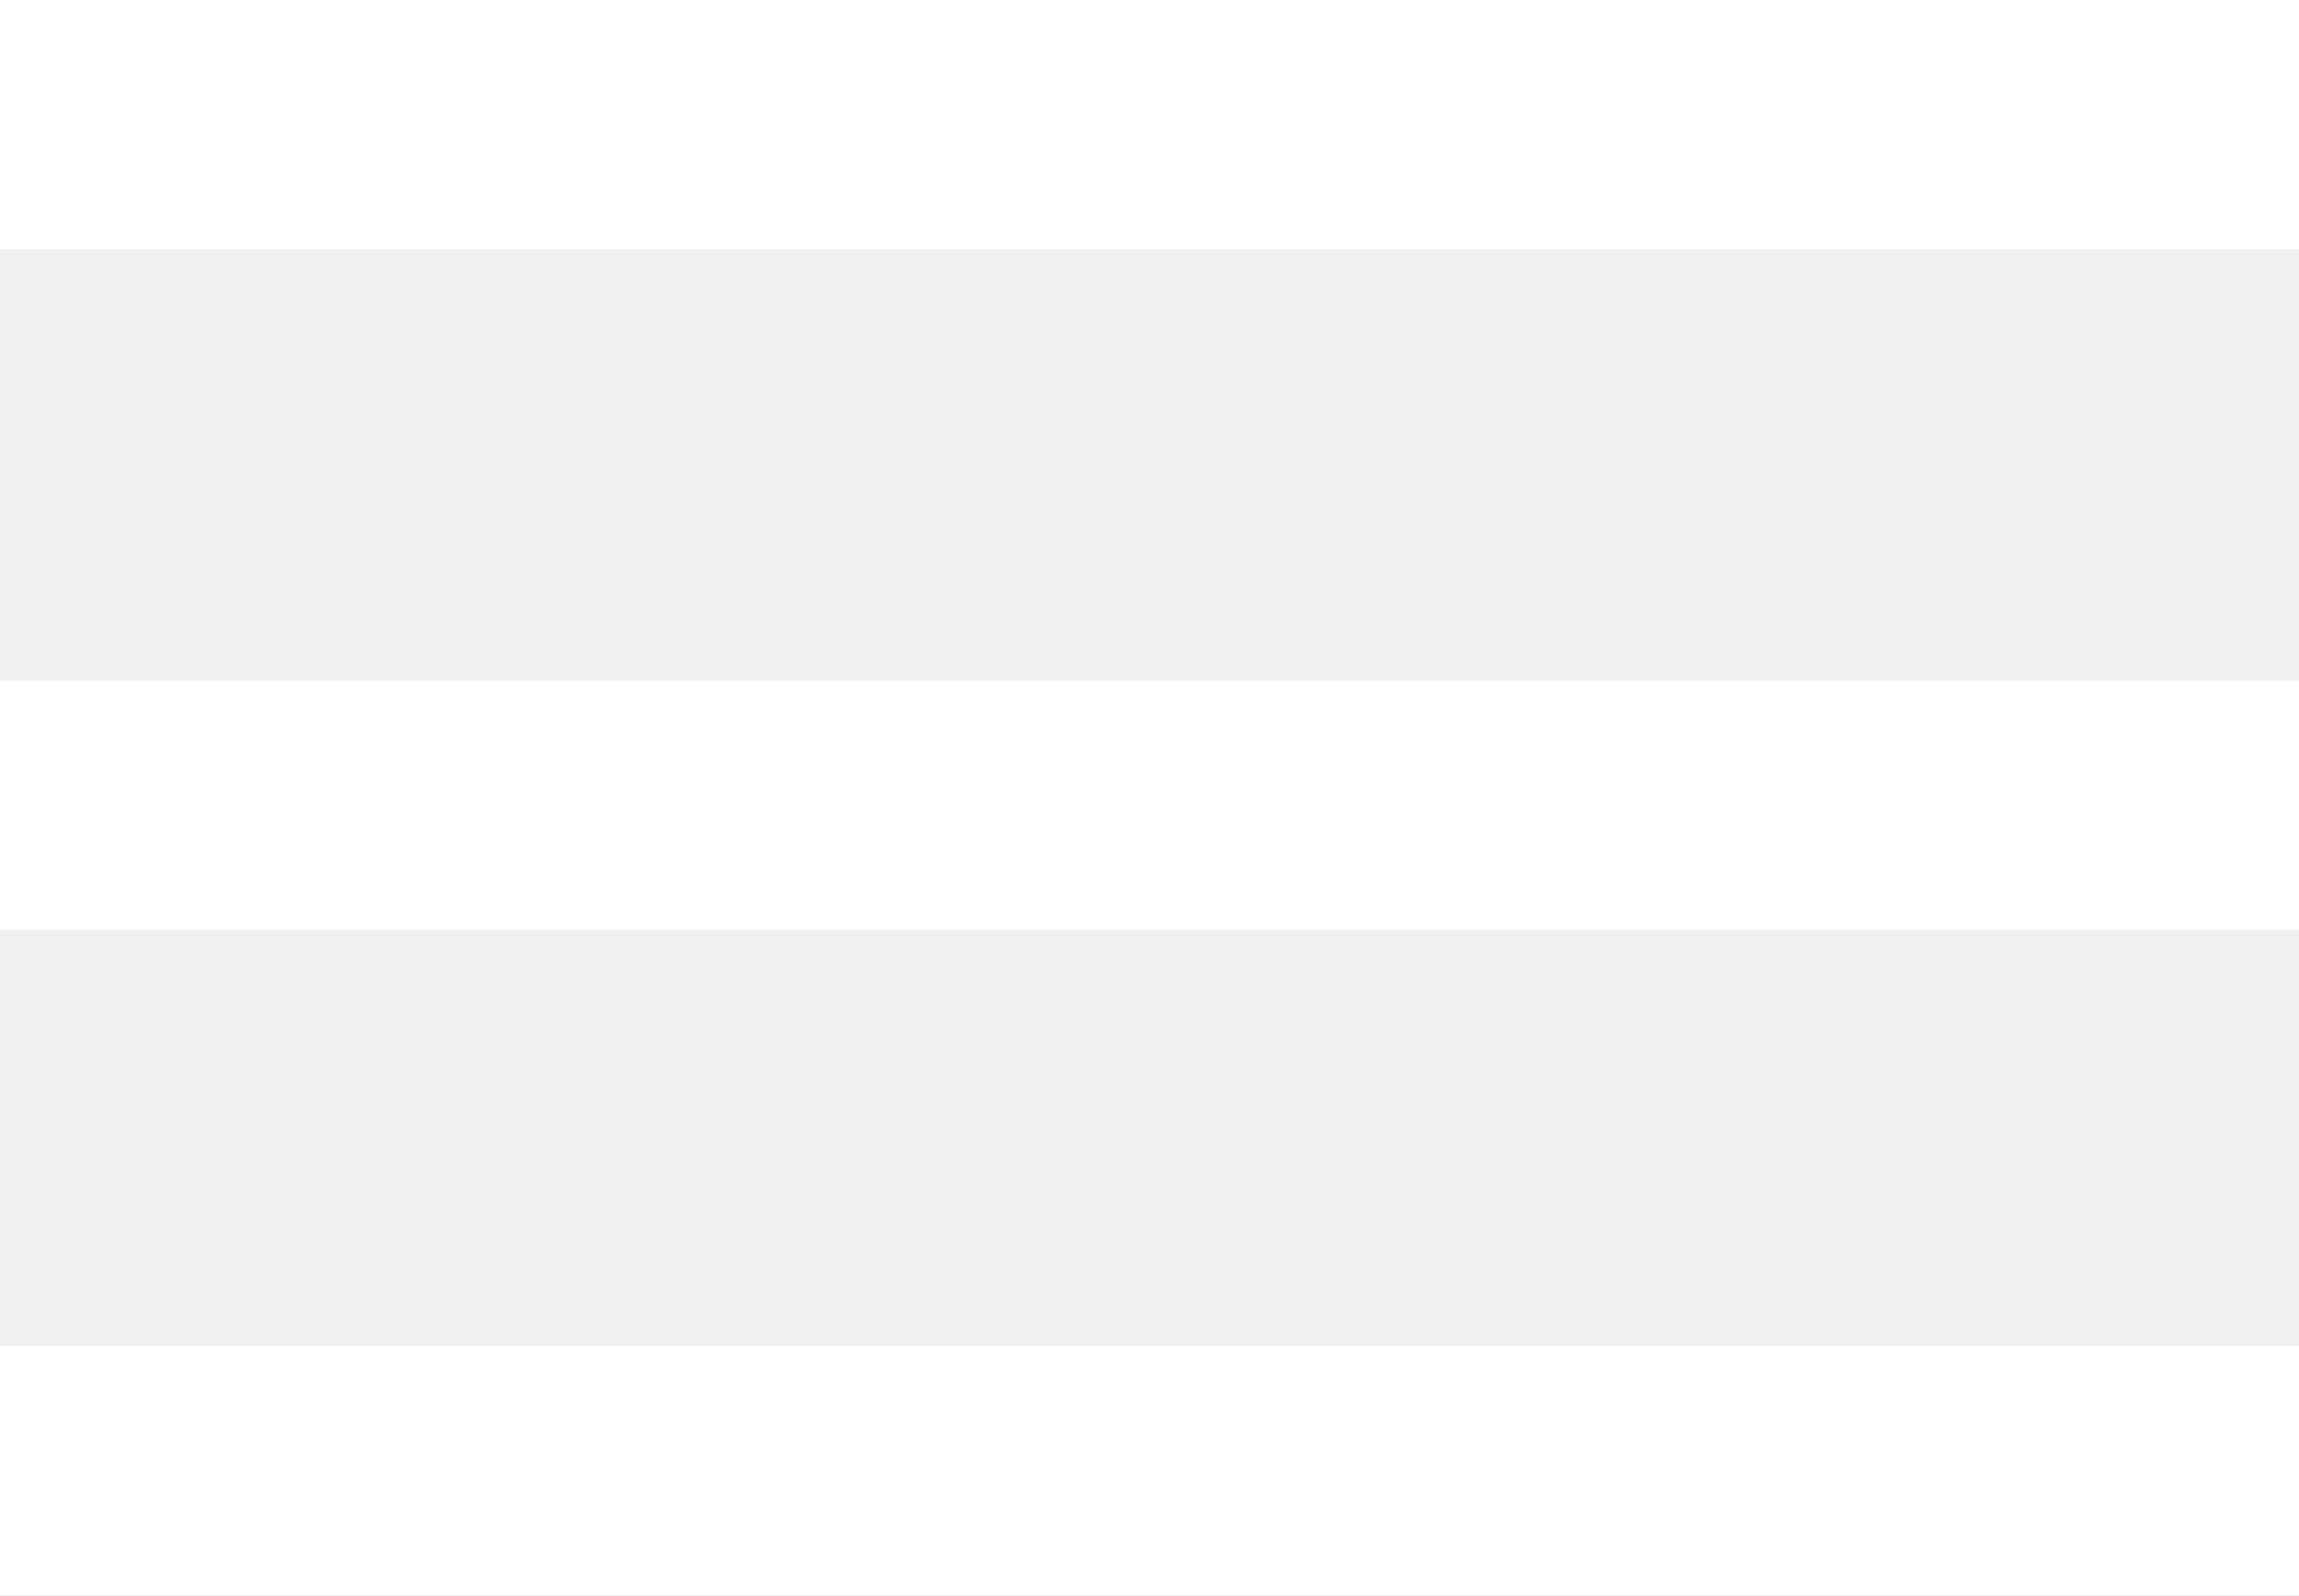
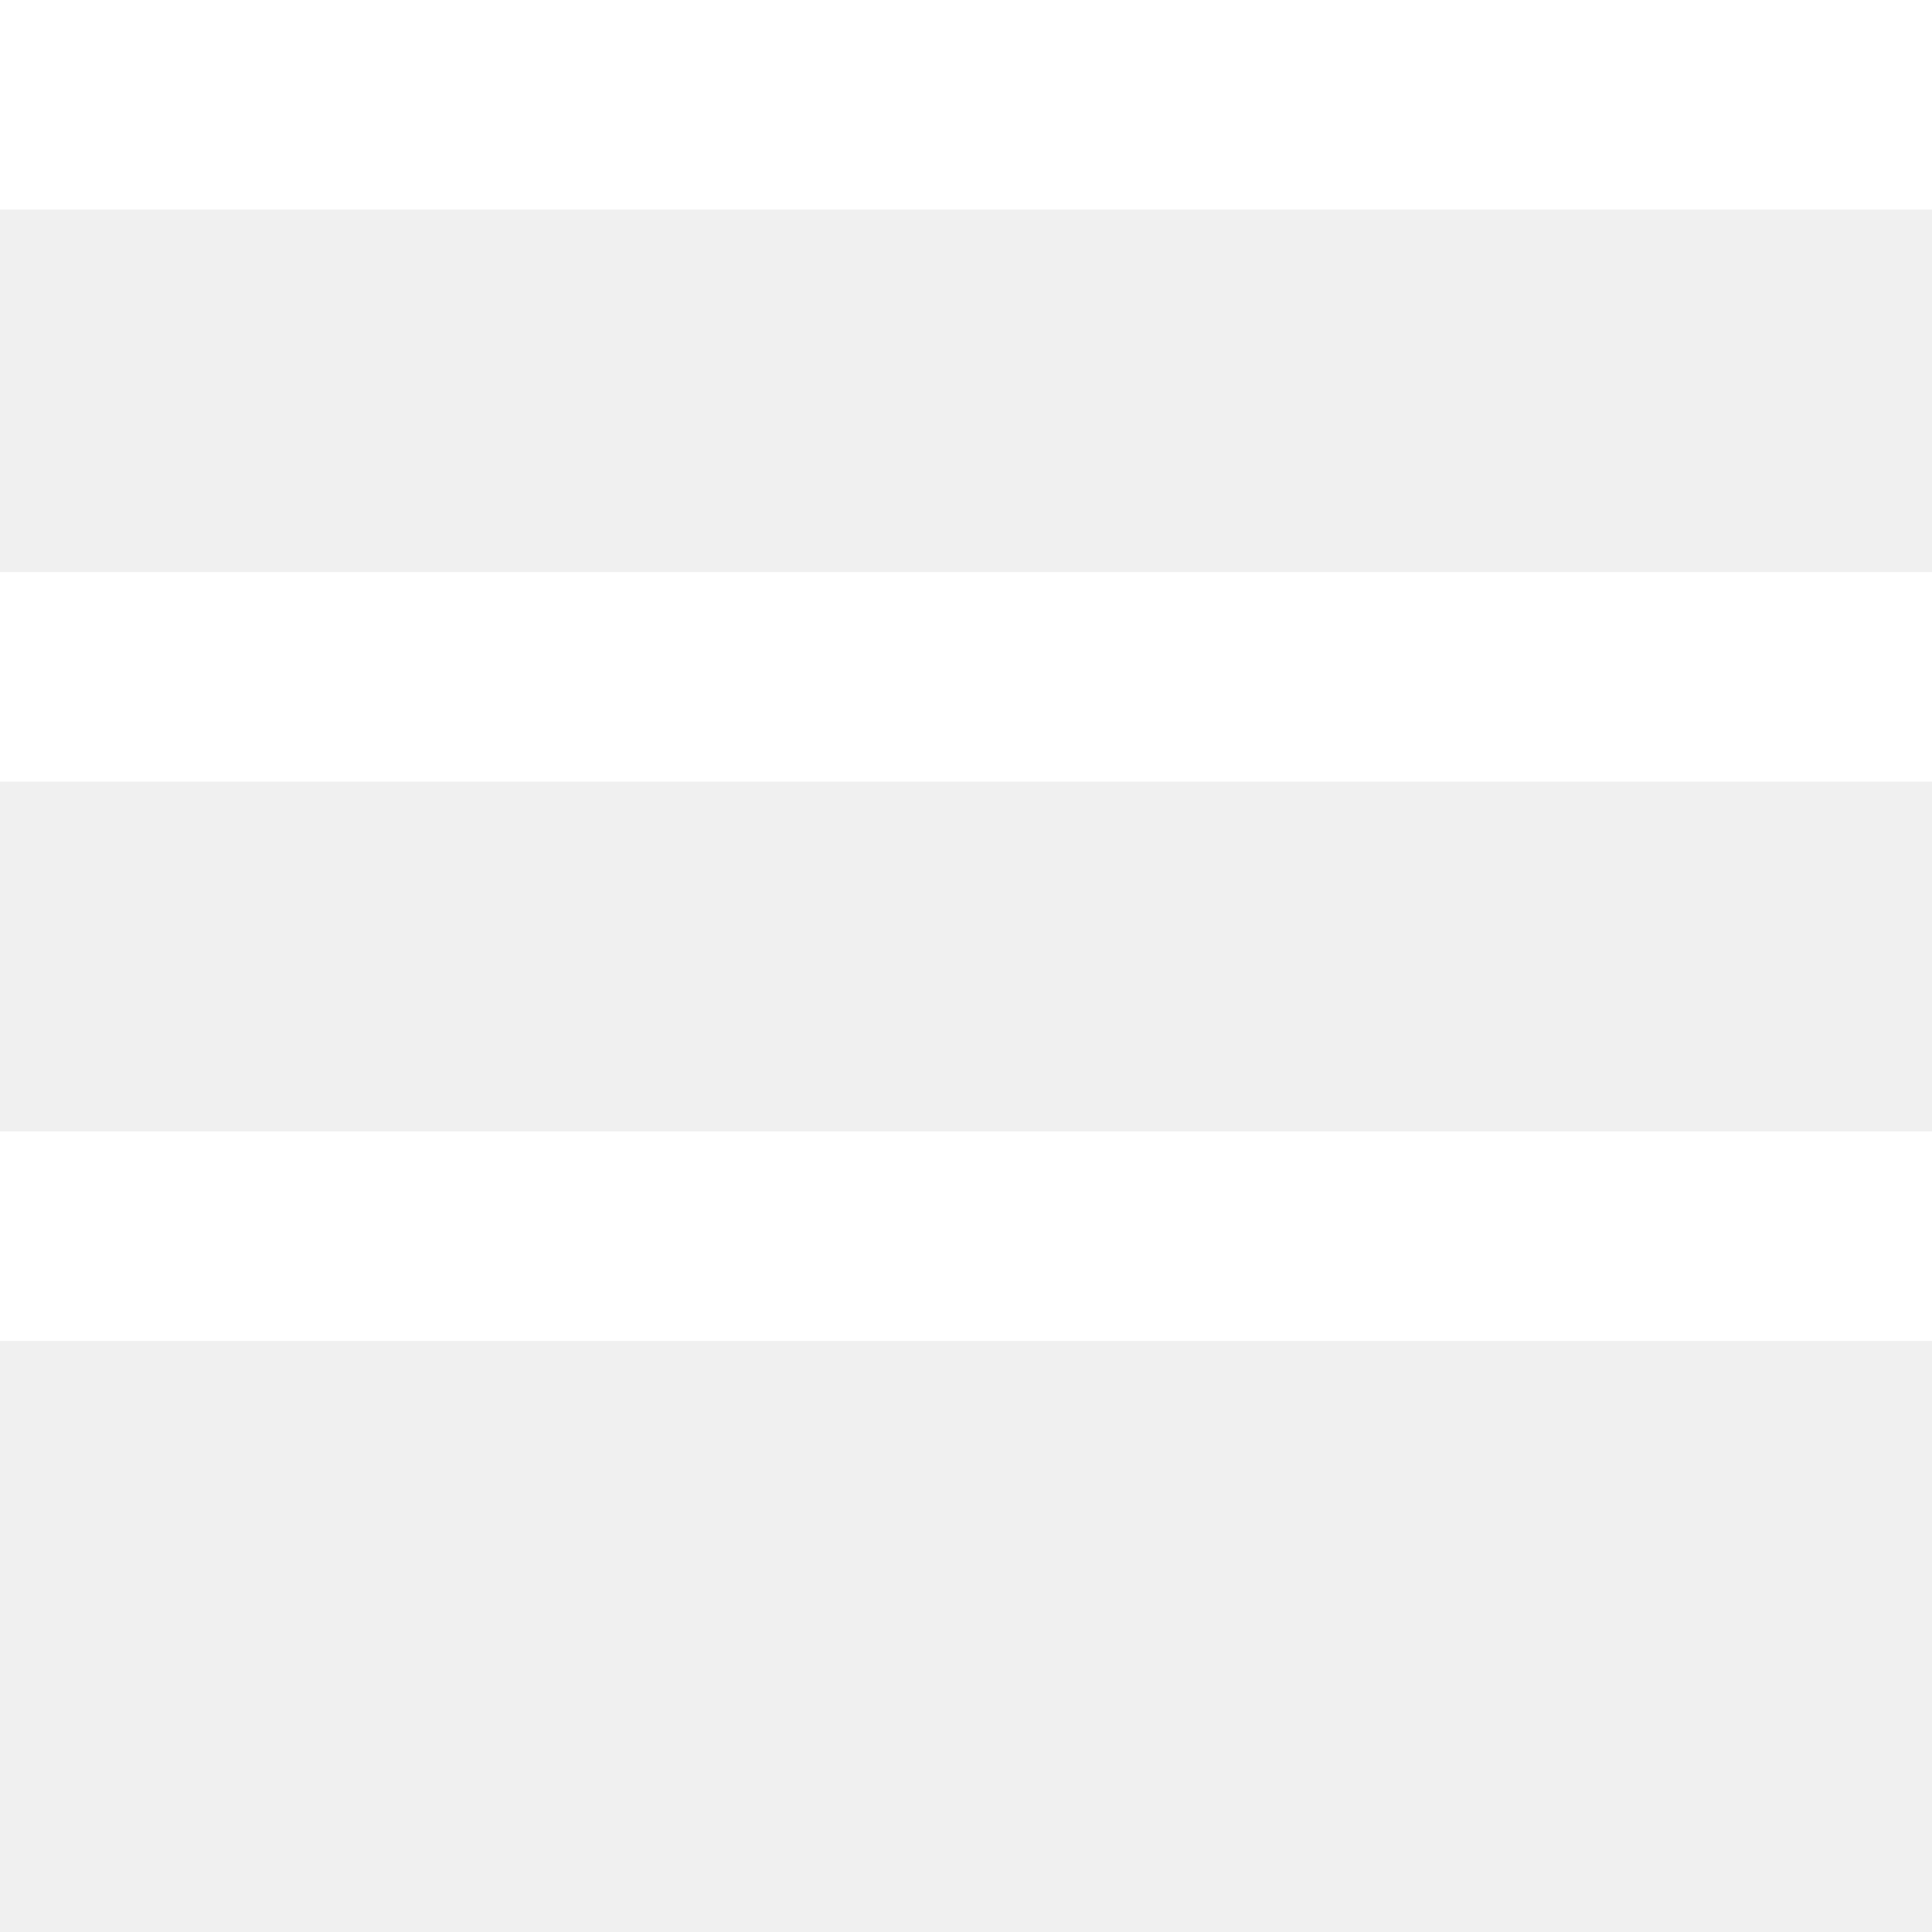
- <svg xmlns="http://www.w3.org/2000/svg" width="27.656" height="19.195" viewBox="0 0 27.656 19.195">
+ <svg xmlns="http://www.w3.org/2000/svg" width="27.656" height="27.656" viewBox="0 0 27.656 27.656">
  <g id="Menu_Icon" data-name="Menu Icon" transform="translate(-358.474 -59.811)">
    <path id="Pfad_1" data-name="Pfad 1" d="M1343.474,96.311h27.656" transform="translate(-985 -35)" fill="none" stroke="#fff" stroke-width="3" />
    <path id="Pfad_2" data-name="Pfad 2" d="M1343.474,110.5h27.656" transform="translate(-985 -41)" fill="none" stroke="#fff" stroke-width="3" />
    <path id="Pfad_3" data-name="Pfad 3" d="M1343.474,121.506h27.656" transform="translate(-985 -44)" fill="none" stroke="#fff" stroke-width="3" />
  </g>
</svg>
